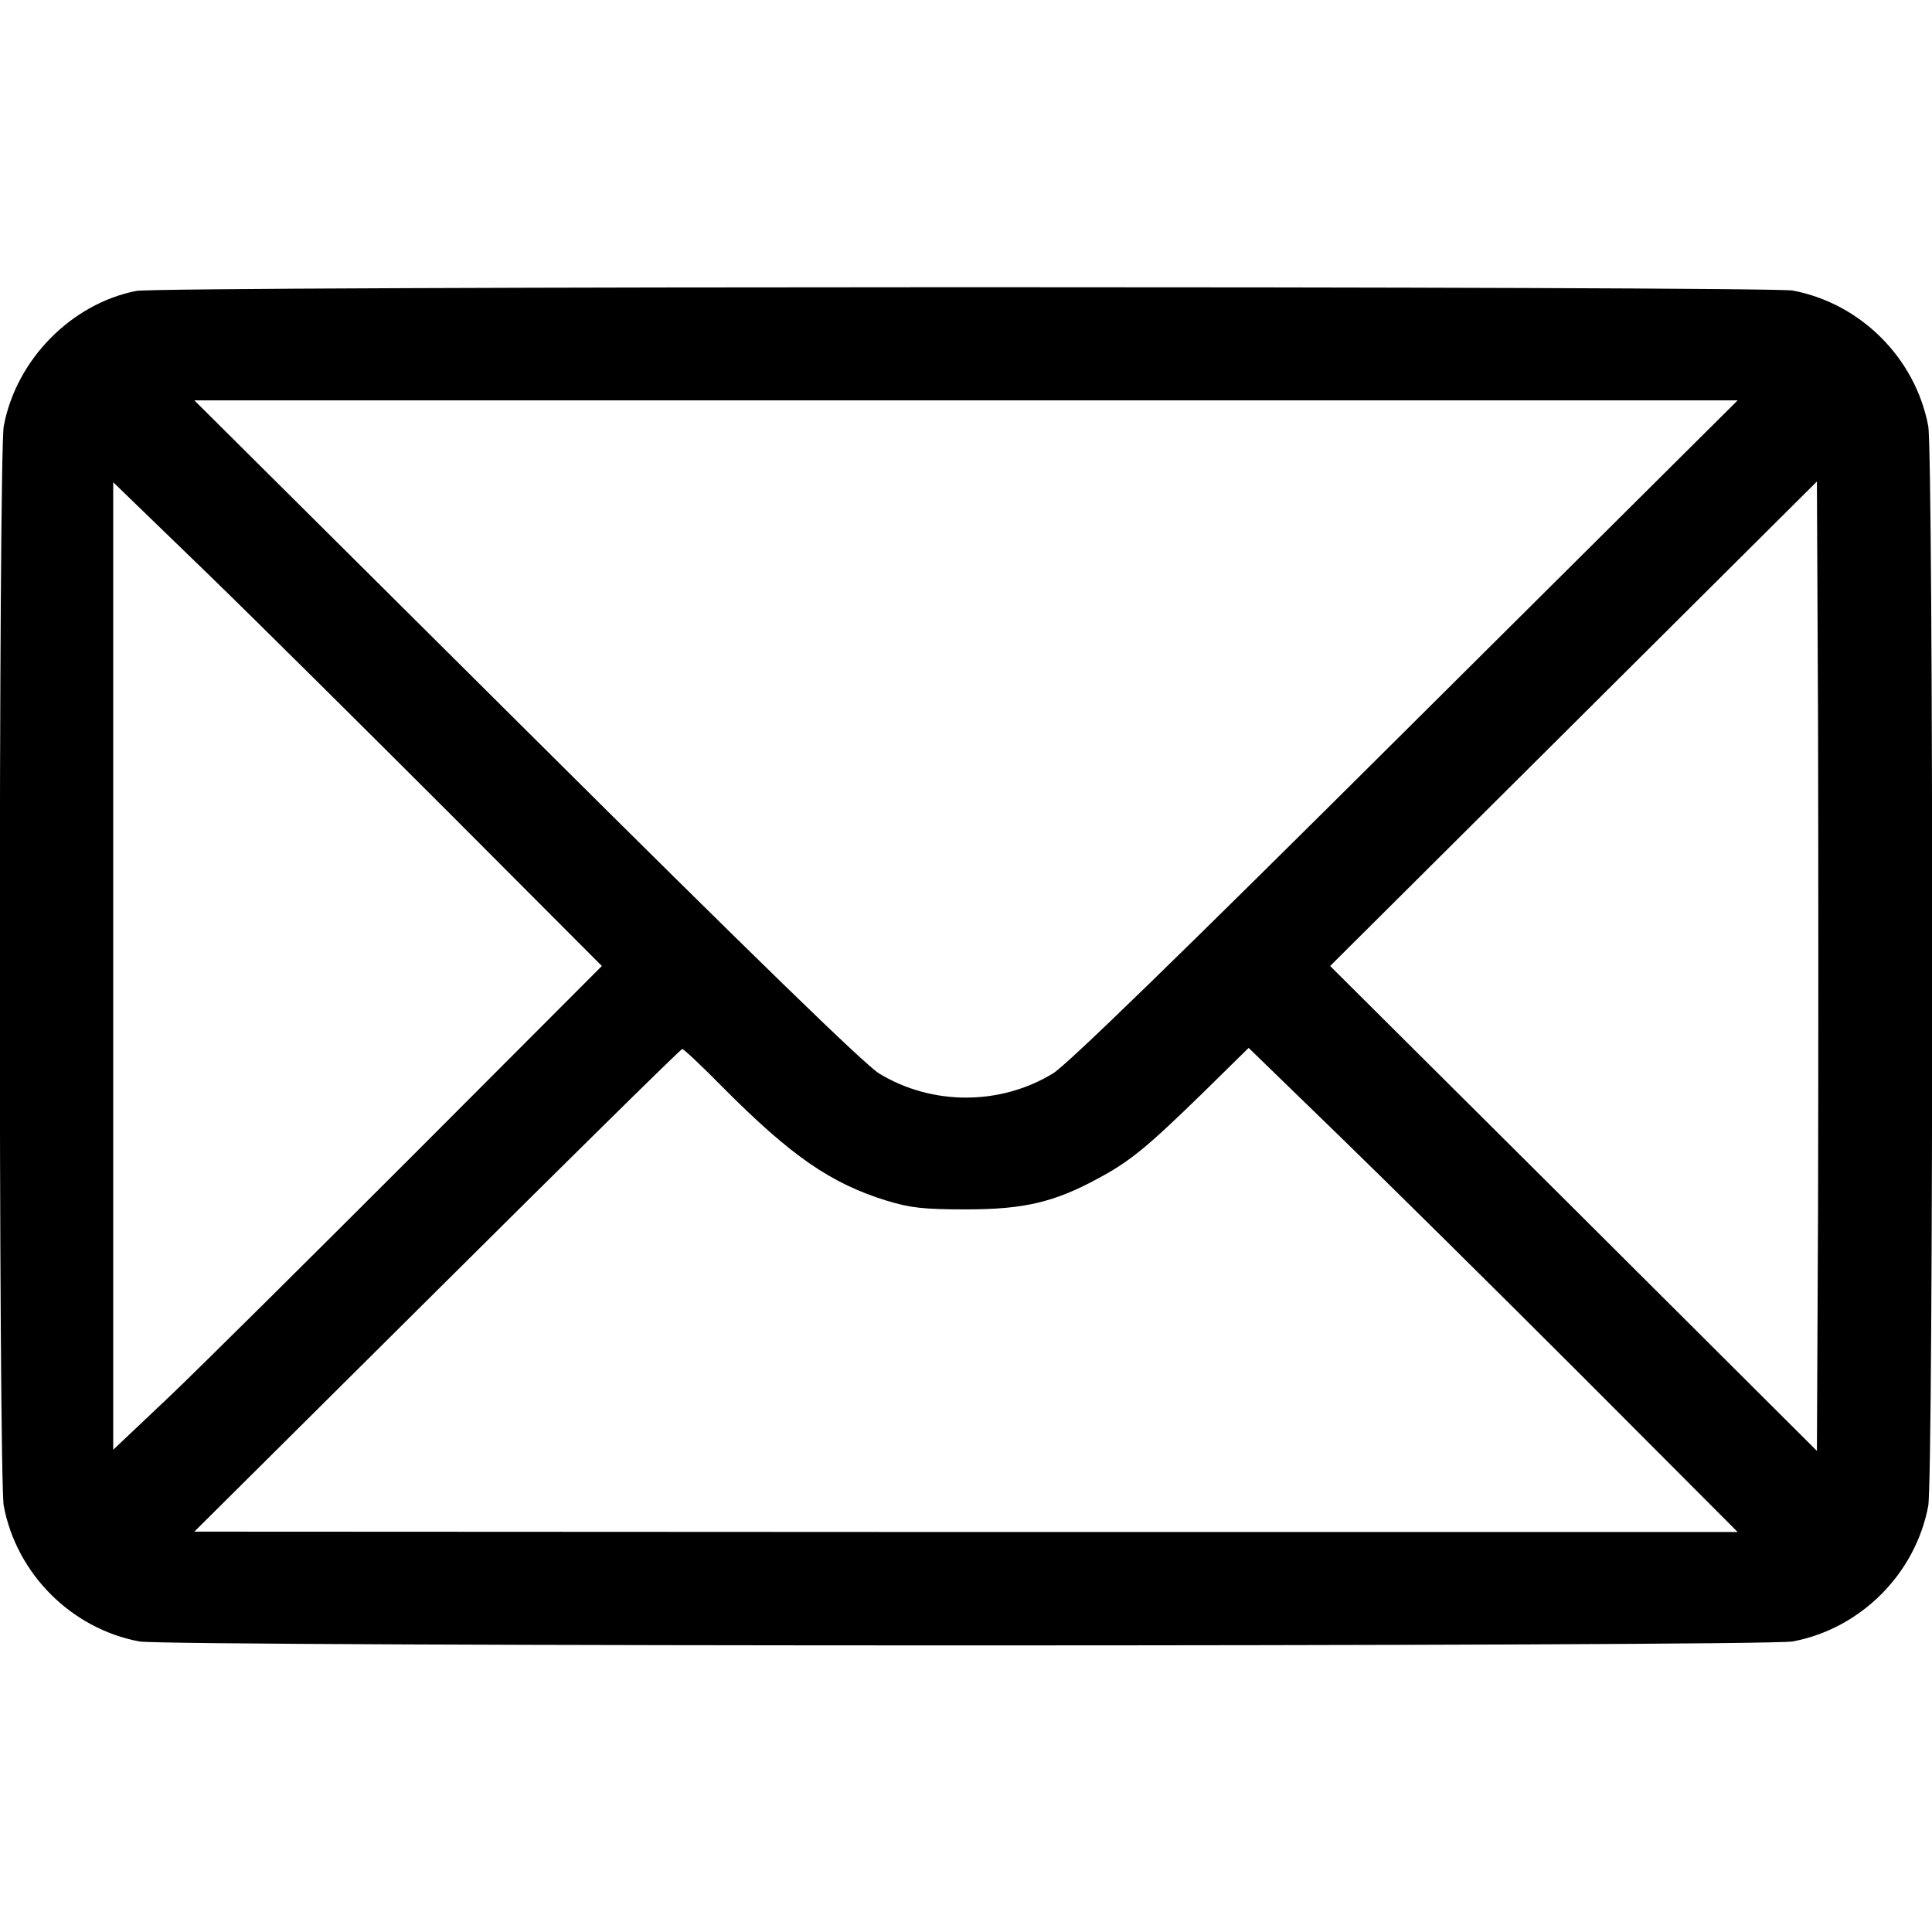
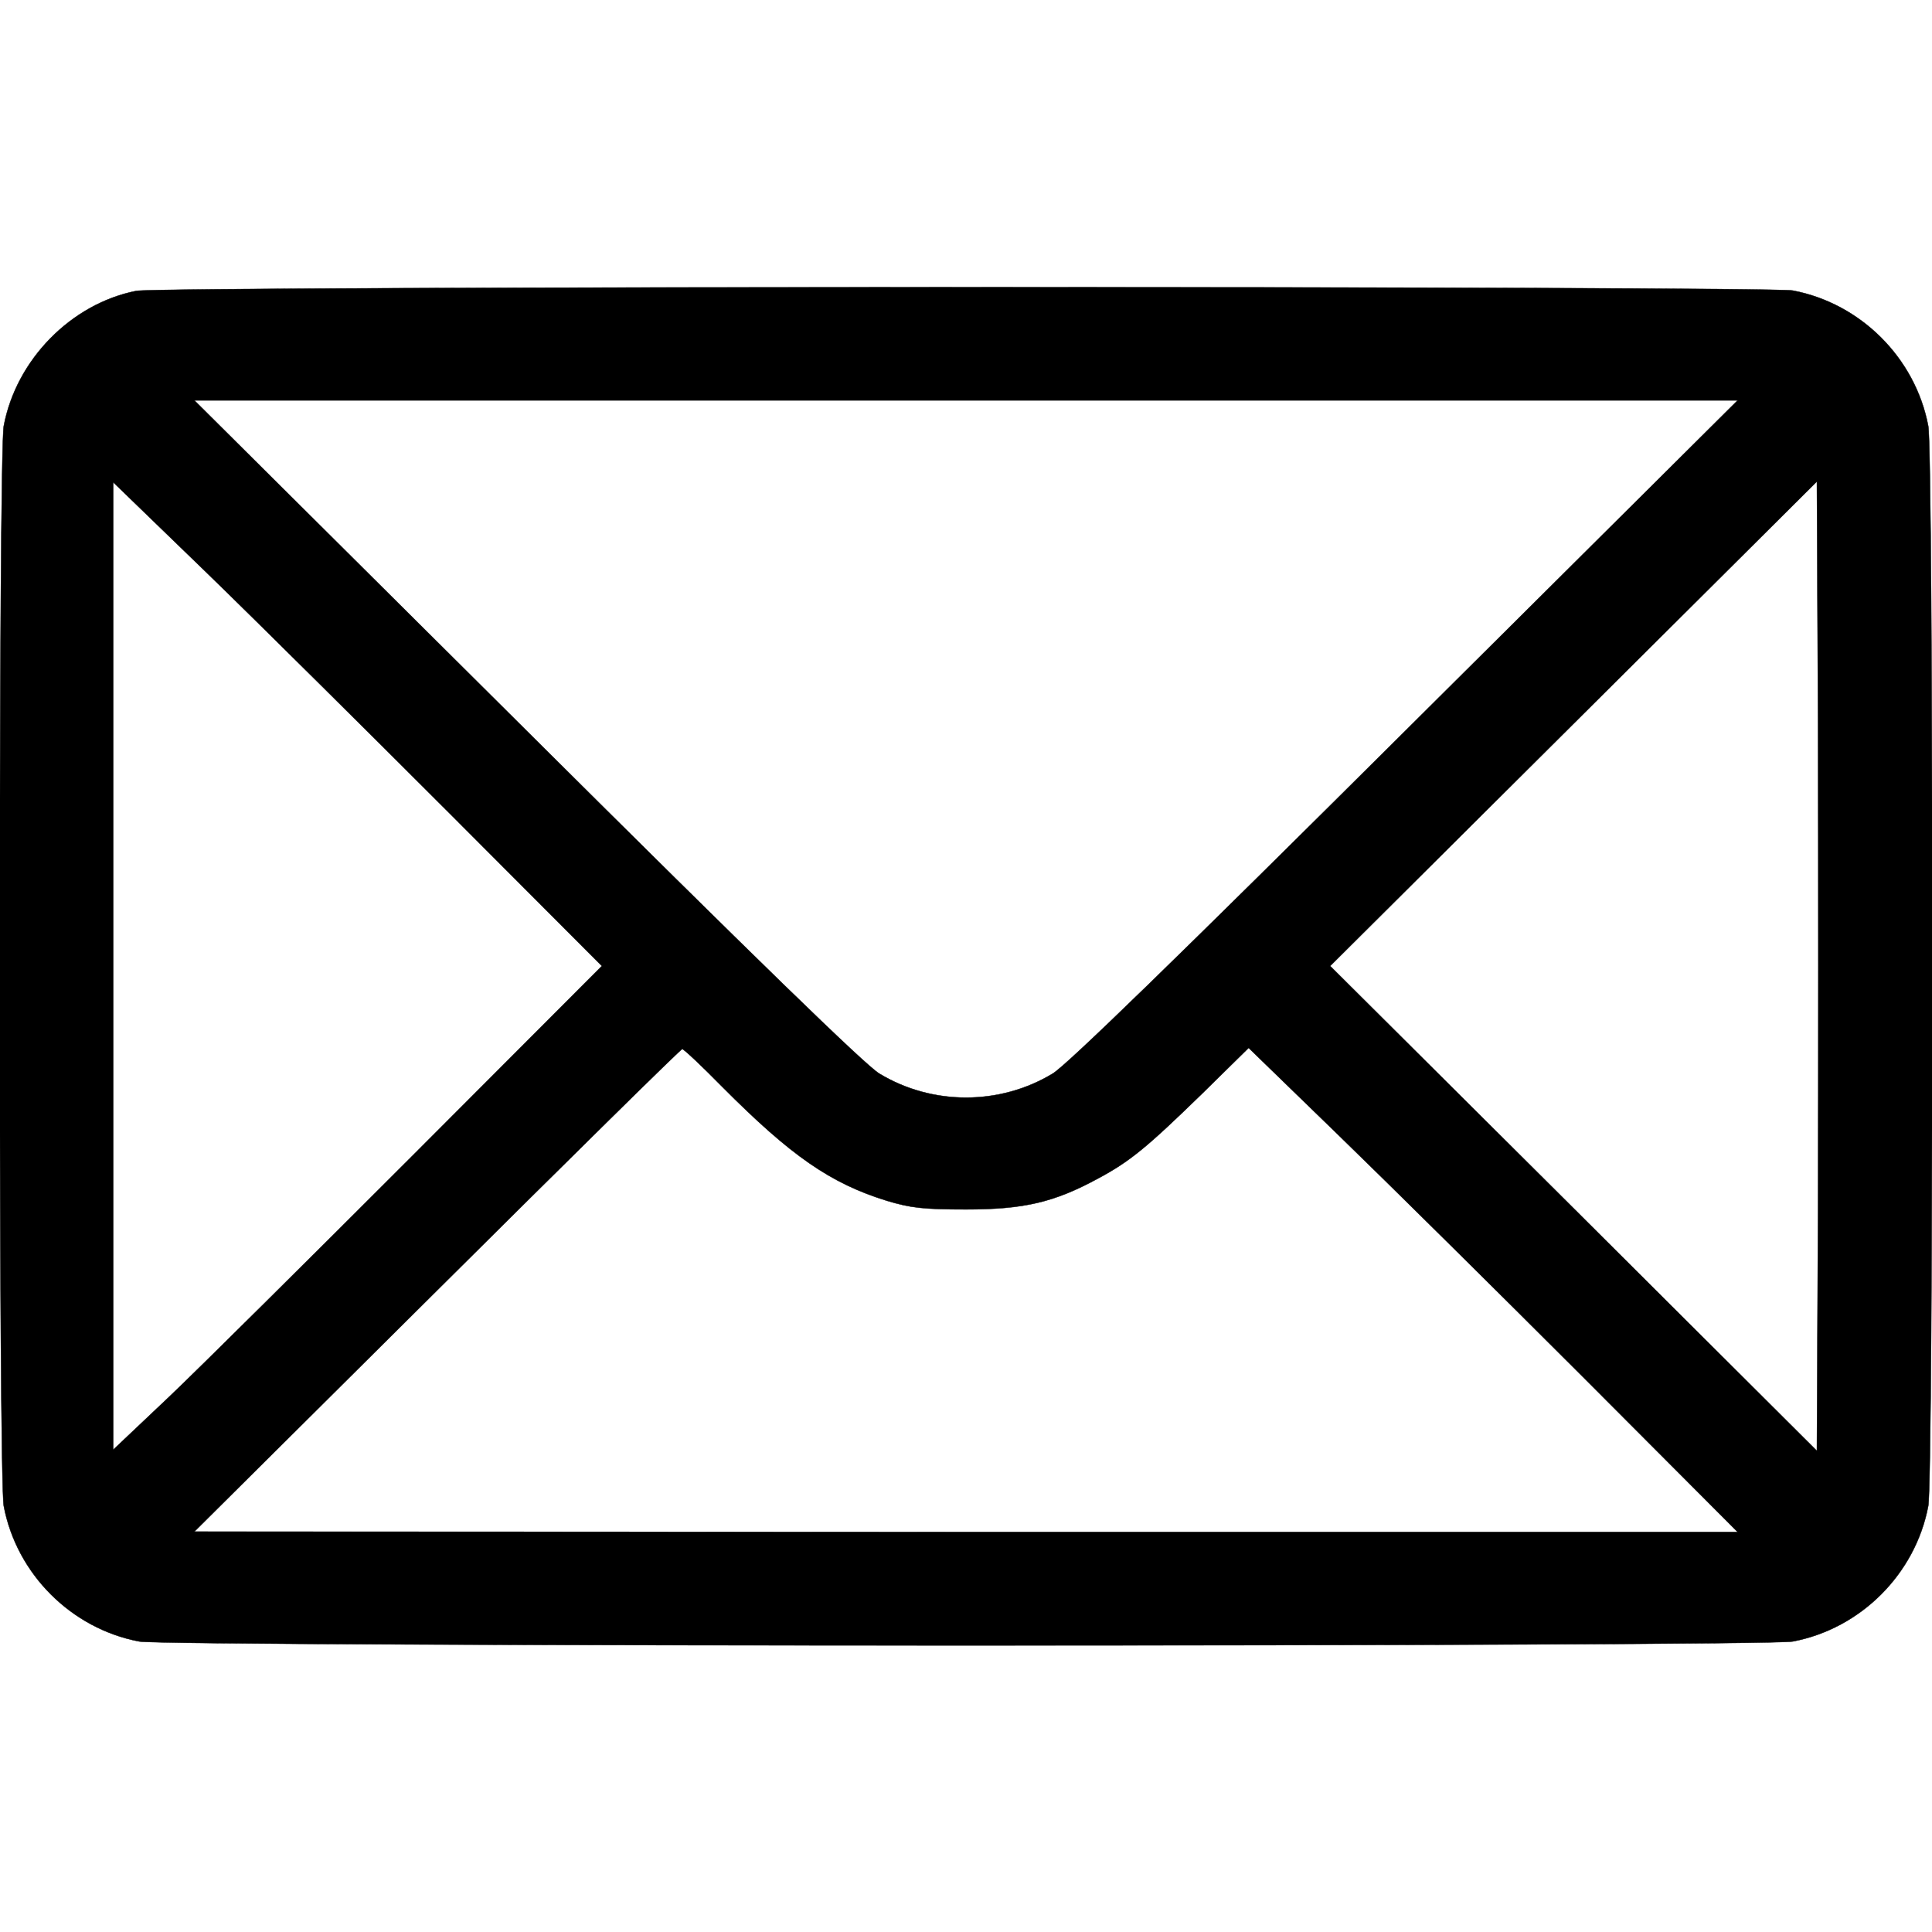
<svg xmlns="http://www.w3.org/2000/svg" version="1.0" width="512pt" height="512pt" viewBox="0 0 512 512" preserveAspectRatio="xMidYMid meet">
-   <g transform="translate(0,512) scale(0.1,-0.1)" fill="#000000" stroke="none">
+   <g transform="translate(0,512) scale(0.1,-0.1)" fill="currentColor" stroke="currentColor">
    <path d="M361 4349 c-172 -34 -318 -182 -351 -358 -14 -74 -14 -2788 0 -2862 34 -180 179 -325 359 -359 74 -14 4308 -14 4382 0 180 34 325 179 359 359 14 74 14 2788 0 2862 -34 180 -179 325 -359 359 -67 12 -4325 12 -4390 -1z m3364 -1165 c-600 -597 -897 -886 -935 -909 -140 -85 -320 -85 -460 0 -38 23 -335 312 -935 909 l-880 875 2045 0 2045 0 -880 -875z m-2530 -223 l400 -401 -500 -501 c-275 -275 -566 -564 -647 -641 l-148 -140 0 1282 0 1282 248 -240 c136 -132 427 -421 647 -641z m3623 -1043 l-3 -643 -645 643 -645 642 645 642 645 642 3 -642 c1 -353 1 -931 0 -1284z m-2903 321 c181 -182 286 -255 435 -301 63 -19 97 -23 210 -23 154 0 234 19 350 82 86 46 131 84 277 226 l122 120 238 -231 c131 -127 422 -415 648 -641 l410 -411 -2045 0 -2045 1 643 639 c354 352 646 640 650 640 4 0 52 -45 107 -101z" />
  </g>
</svg>
